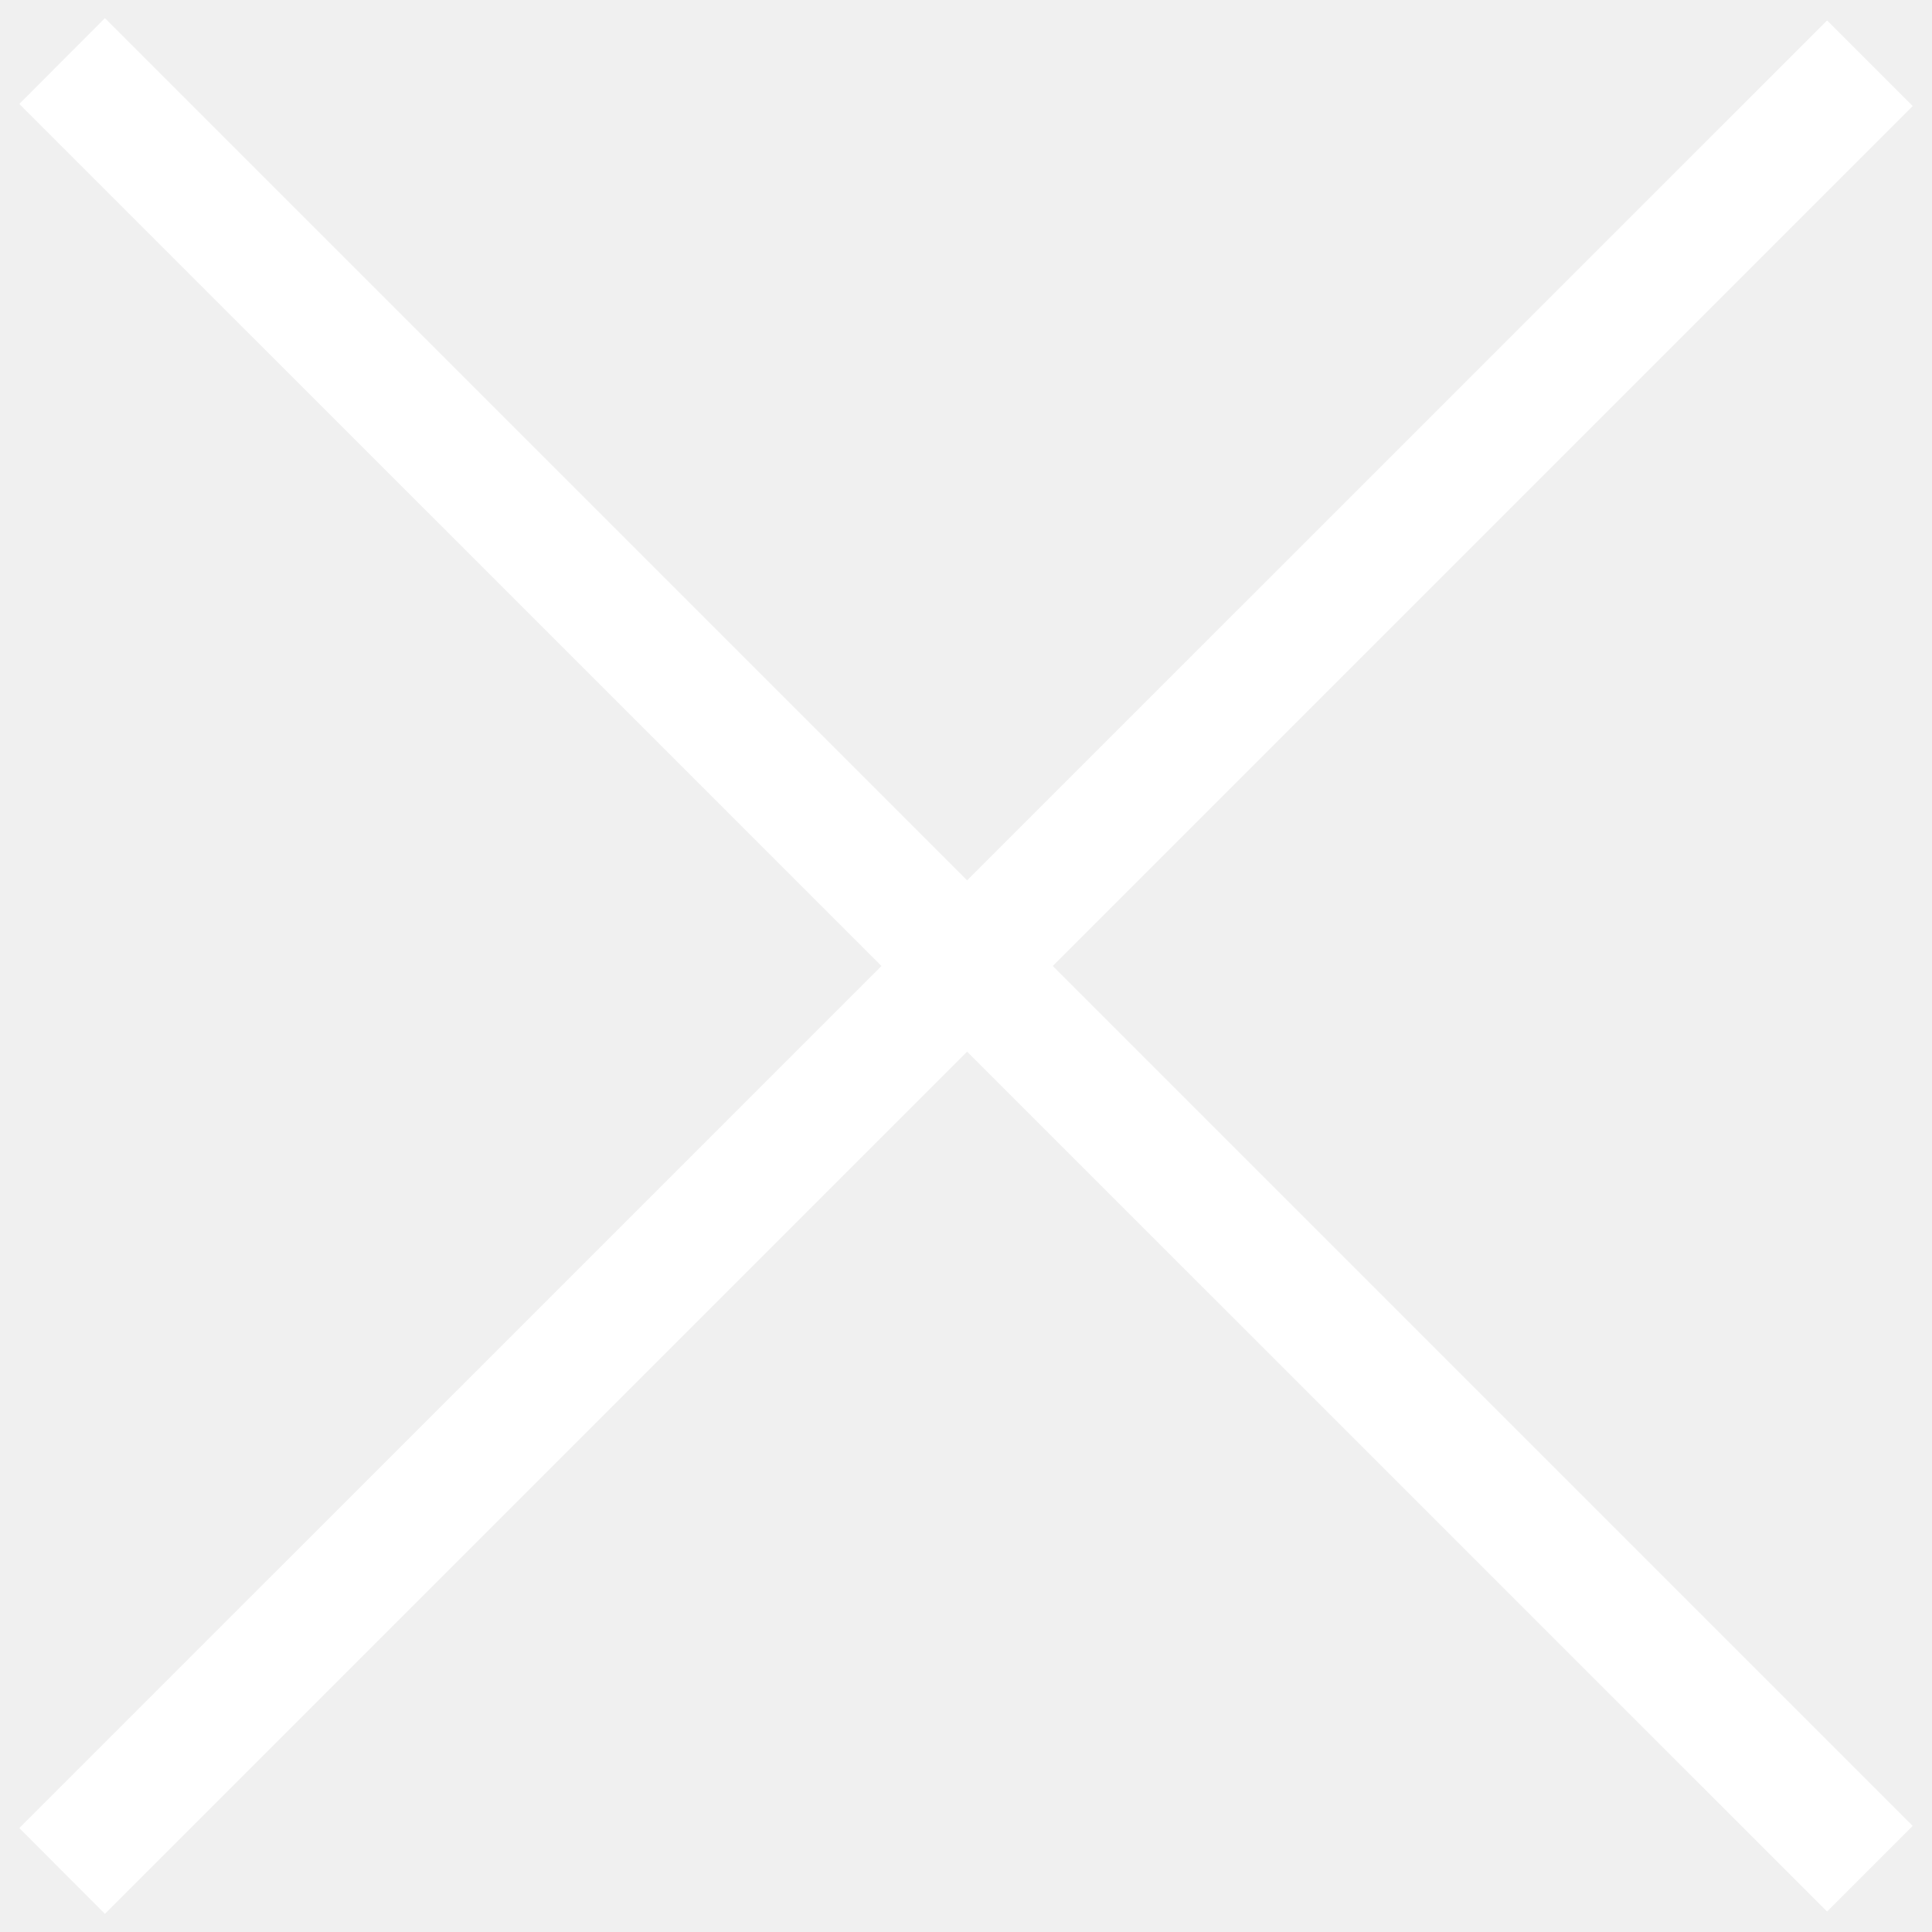
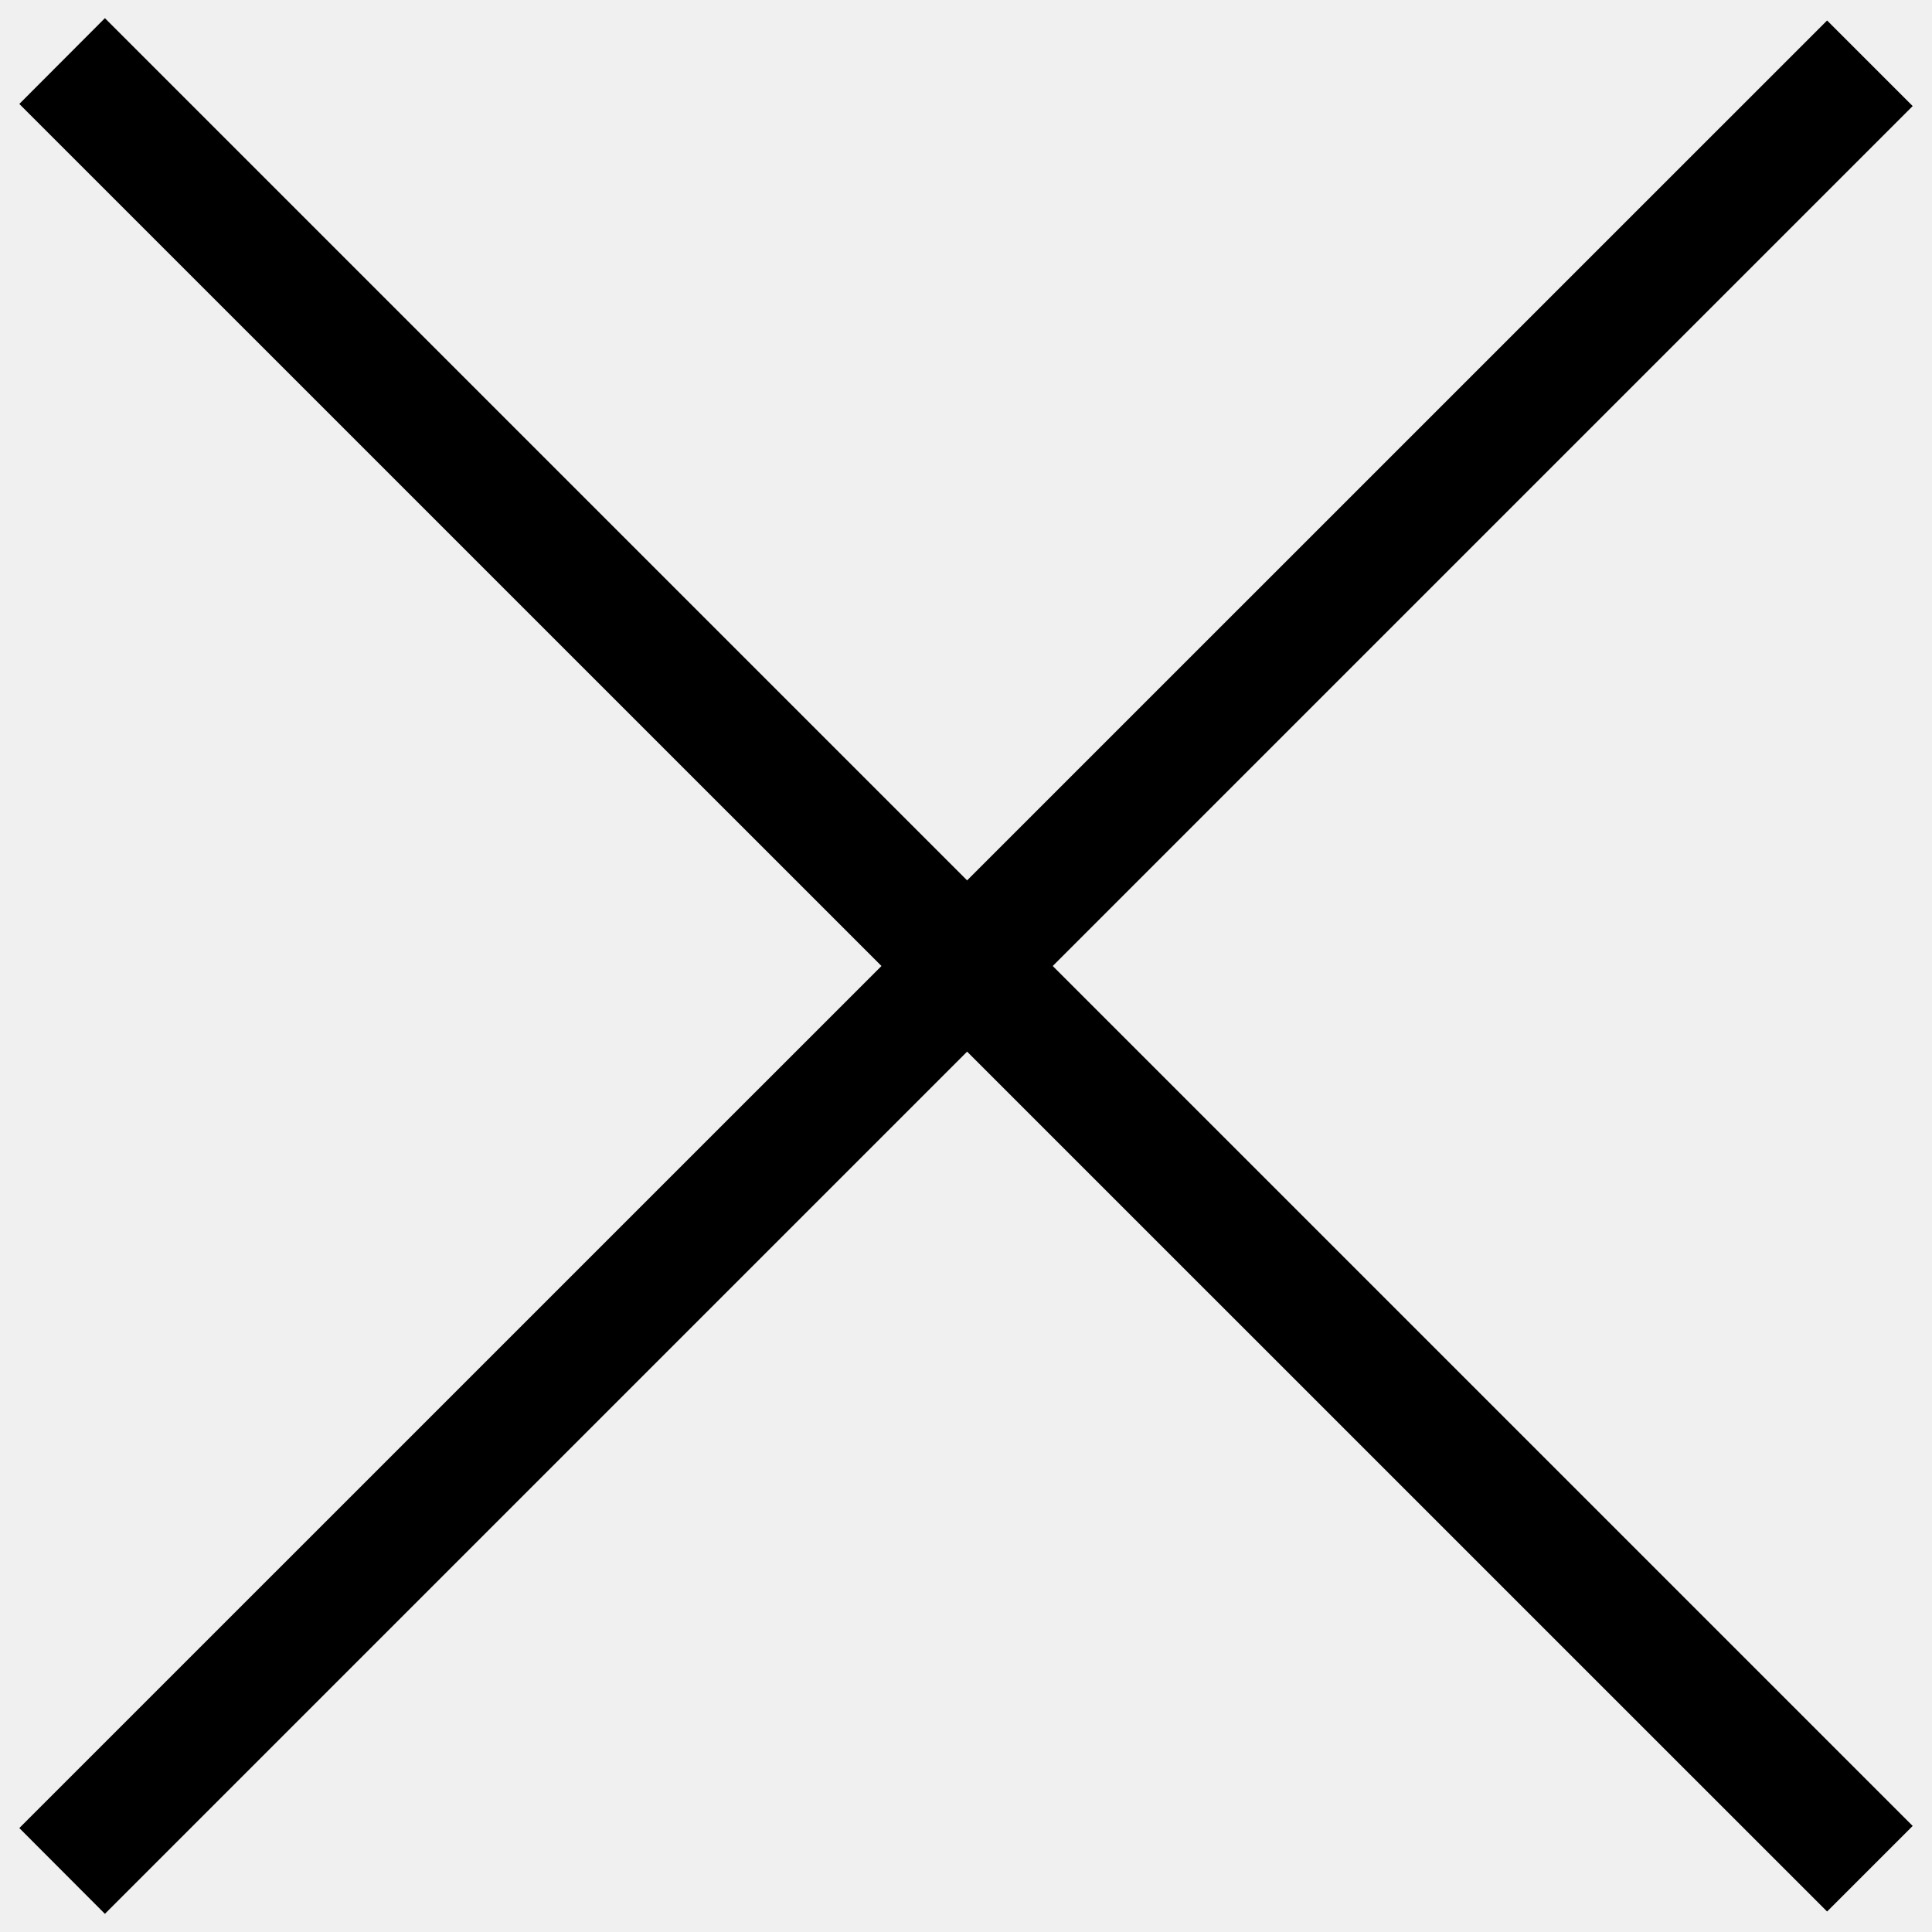
- <svg xmlns="http://www.w3.org/2000/svg" width="25px" height="25px" fill="white" viewBox="0 0 1000 1000">
+ <svg xmlns="http://www.w3.org/2000/svg" width="25px" height="25px" fill="black" viewBox="0 0 1000 1000">
  <path d="M945.7 989.4L10 53.8 54.3 9.4 990 945.1l-44.3 44.3z" />
  <path d="M10 946.2L945.7 10.6 990 54.9 54.3 990.6 10 946.2z" />
</svg>
